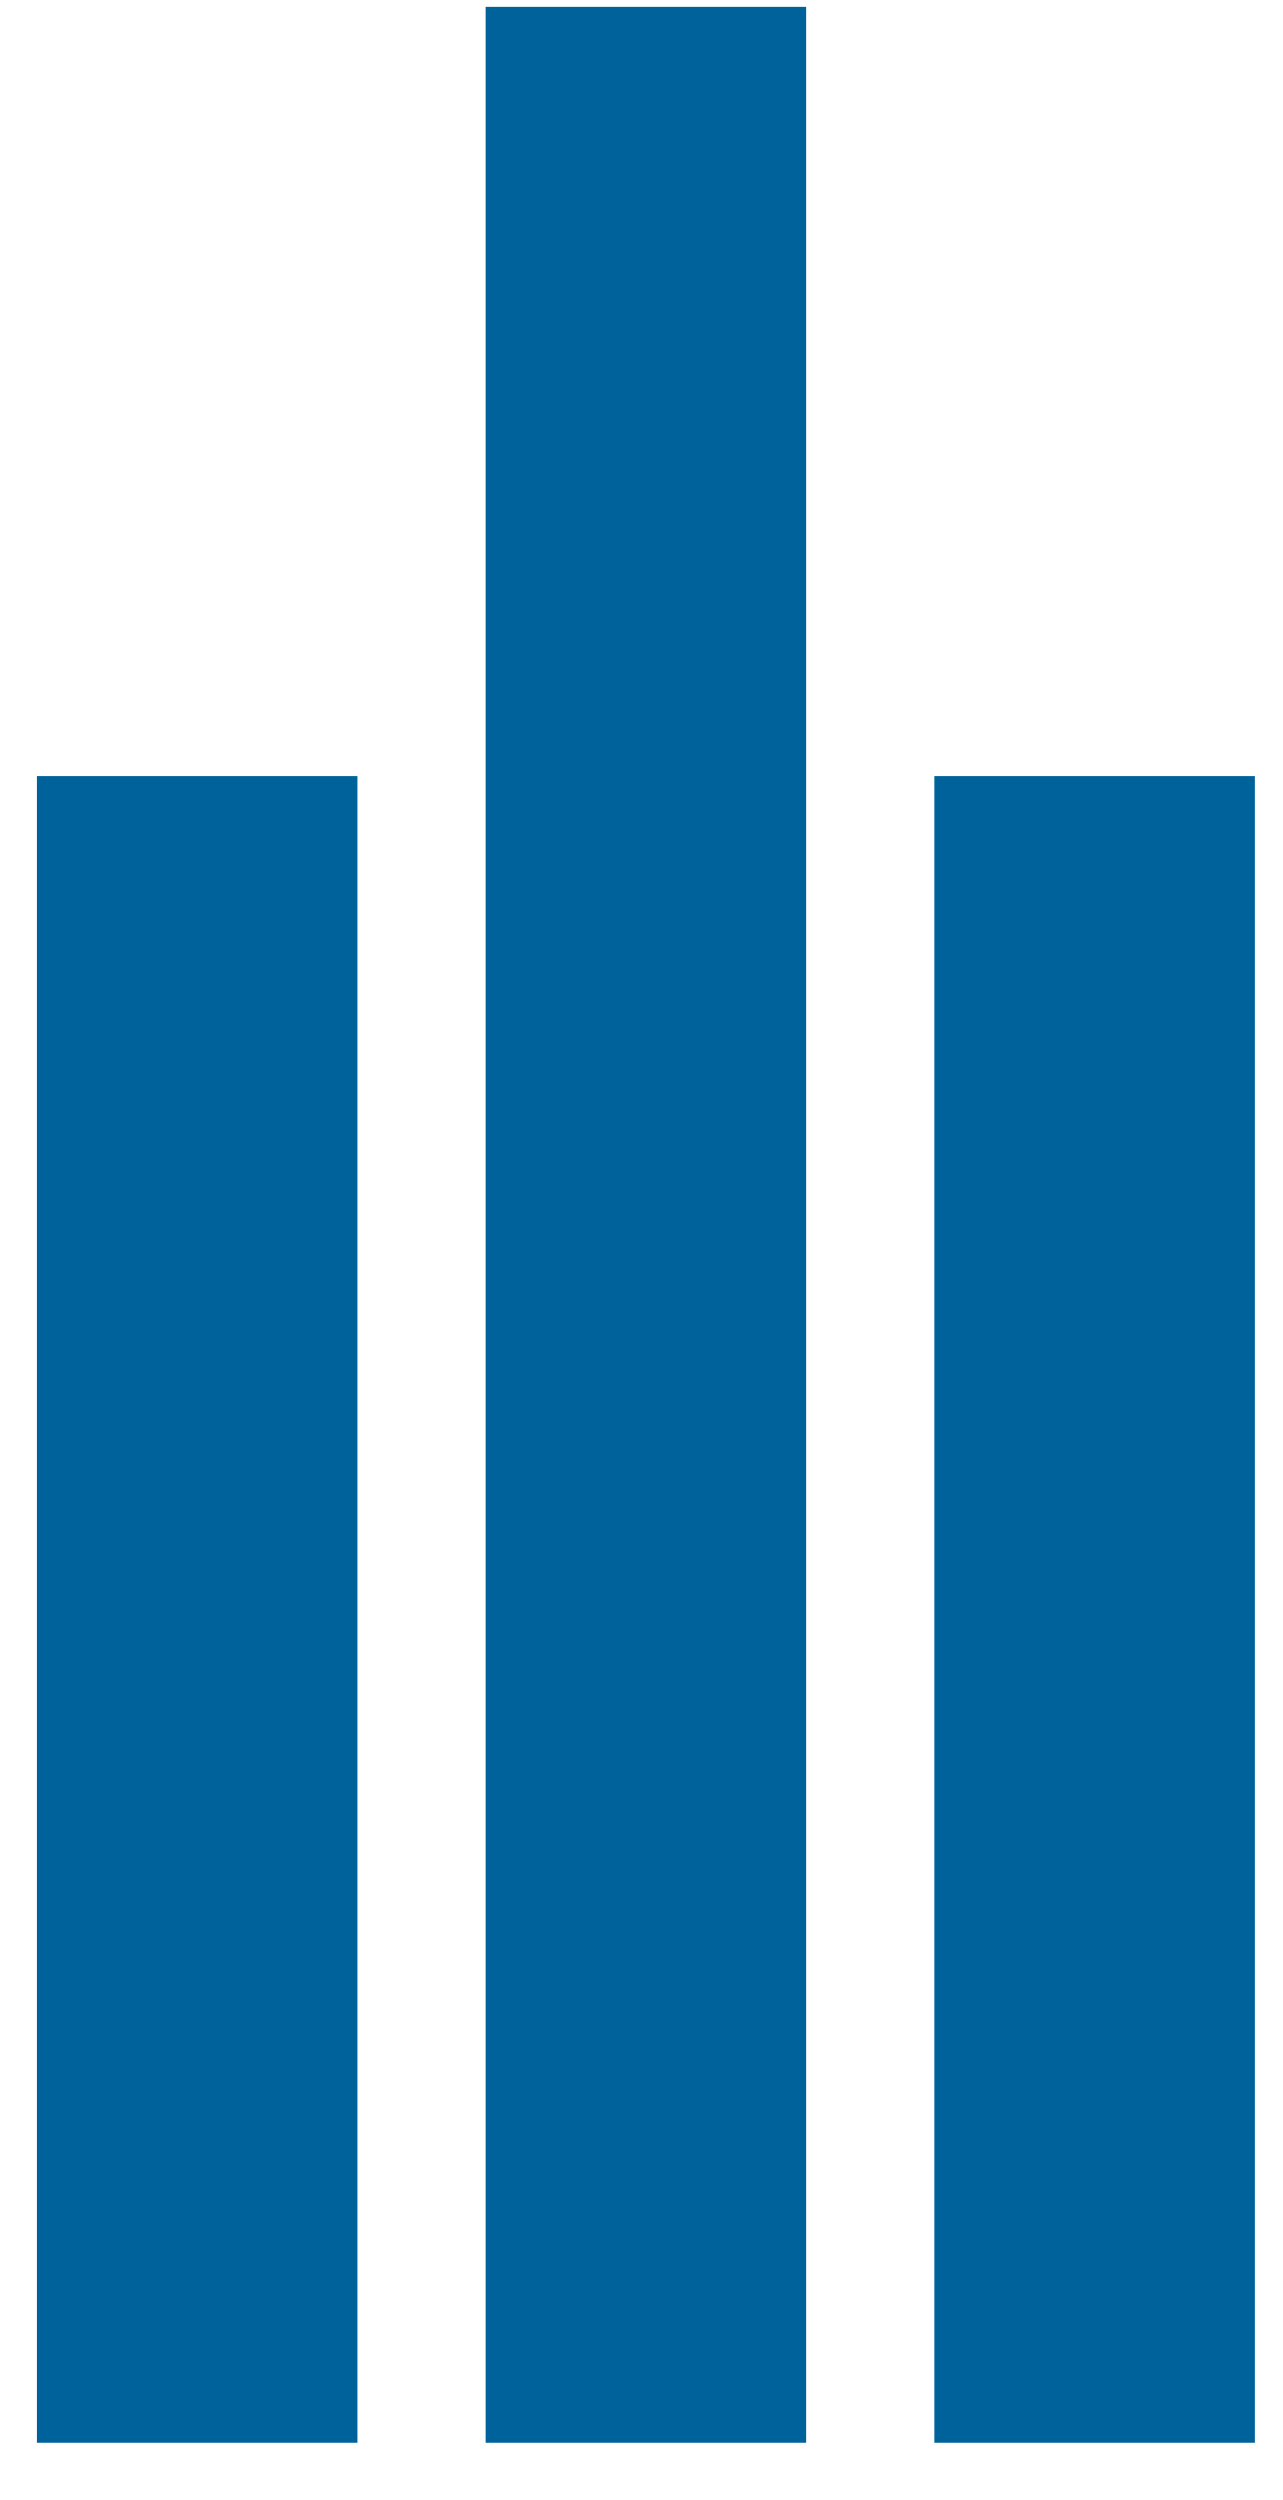
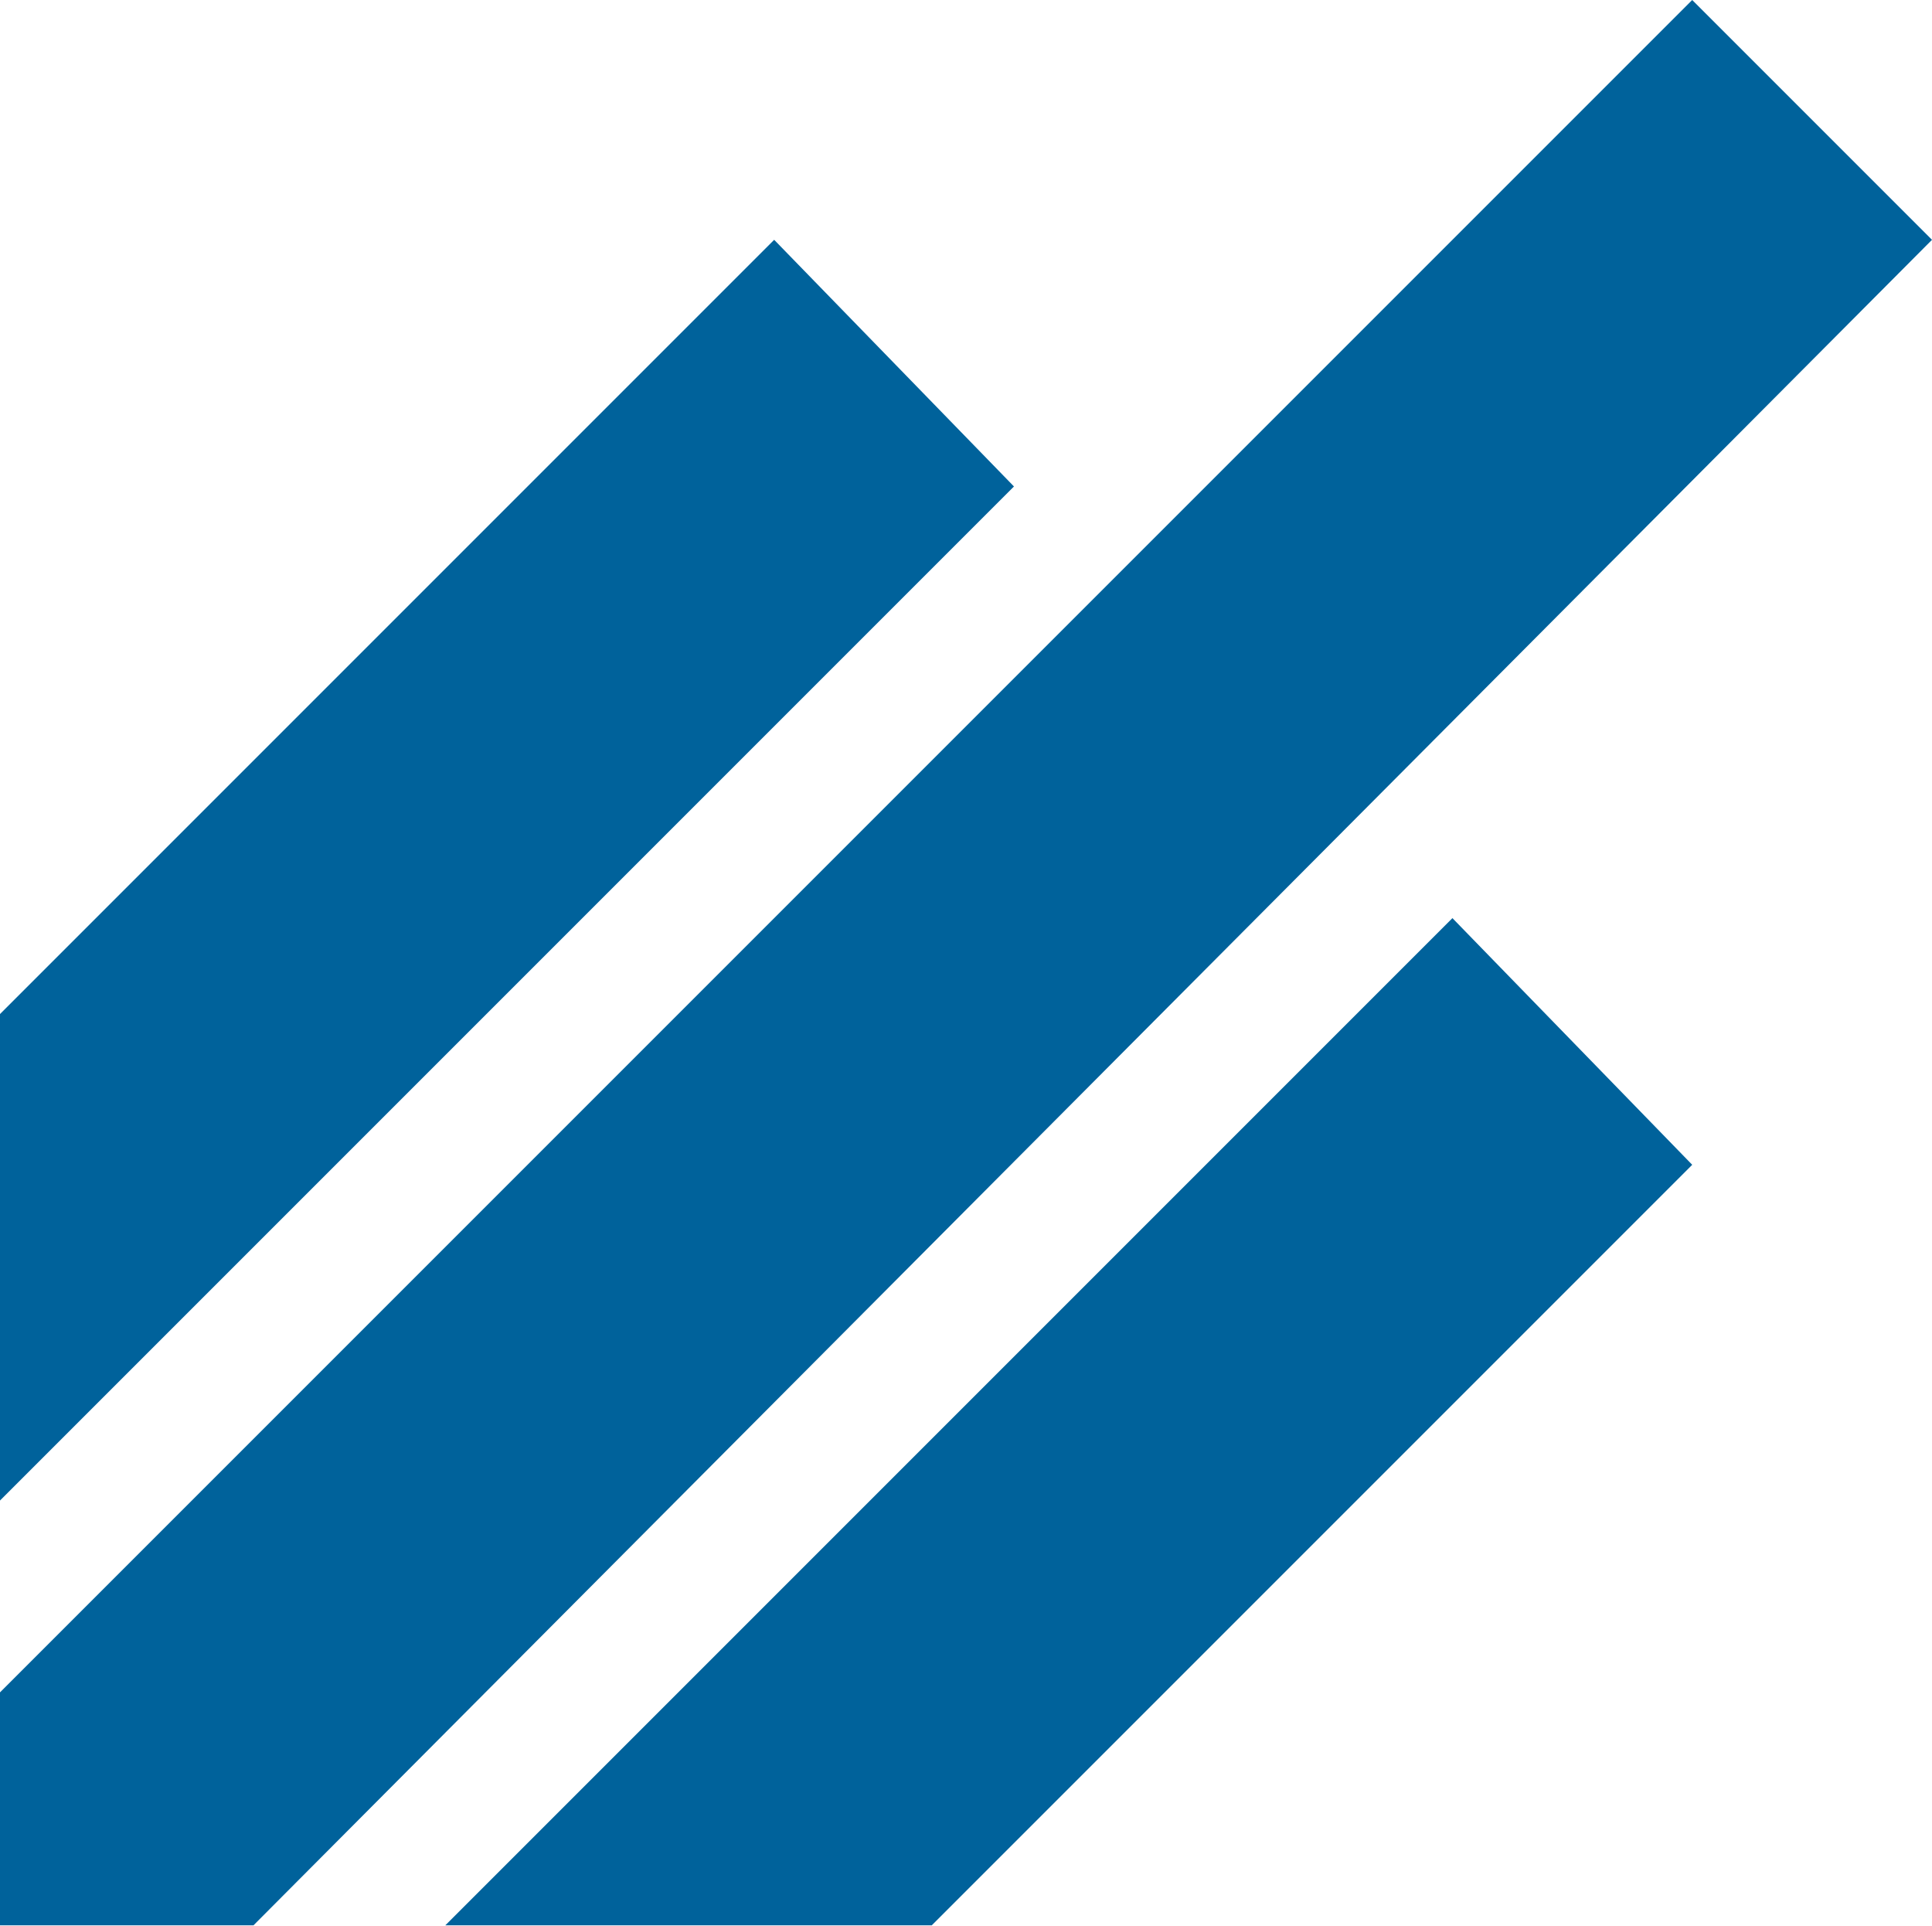
- <svg xmlns="http://www.w3.org/2000/svg" width="20px" height="39px" viewBox="0 0 20 39" version="1.1">
-   <g id="Page-1" stroke="none" stroke-width="1" fill="none" fill-rule="evenodd">
-     <g id="Desktop-HD-V8-Toolbar-Closed" transform="translate(-135, -646)" fill="#00629B">
-       <g id="News-&amp;-Events-Module" transform="translate(0, 600)">
-         <g id="News-Event-Module-Title" transform="translate(135, 45)">
-           <g id="trident" transform="translate(10.5, 20) rotate(-90) translate(-10.5, -20) translate(-9, 10)">
-             <rect id="Rectangle" x="0.393" y="7.076" width="38" height="5" />
-             <rect id="Rectangle" x="0.393" y="0.076" width="26" height="5" />
-             <rect id="Rectangle" x="0.393" y="14.076" width="26" height="5" />
-           </g>
-         </g>
-       </g>
-     </g>
+ <svg xmlns="http://www.w3.org/2000/svg" version="1.1" id="Layer_1" x="0px" y="0px" viewBox="0 0 28.2 28.1" style="enable-background:new 0 0 28.2 28.1;" xml:space="preserve">
+   <style type="text/css">
+ 	.st0{fill:#00629B;}
+ </style>
+   <g>
+     <polygon class="st0" points="3.7,28.1 28.2,3.5 24.7,0 0,24.7 0,28.1  " />
+     <polygon class="st0" points="14.8,7.1 11.3,3.5 0,14.8 0,21.9  " />
+     <polygon class="st0" points="24.7,17 21.2,13.4 6.5,28.1 13.6,28.1  " />
  </g>
</svg>
